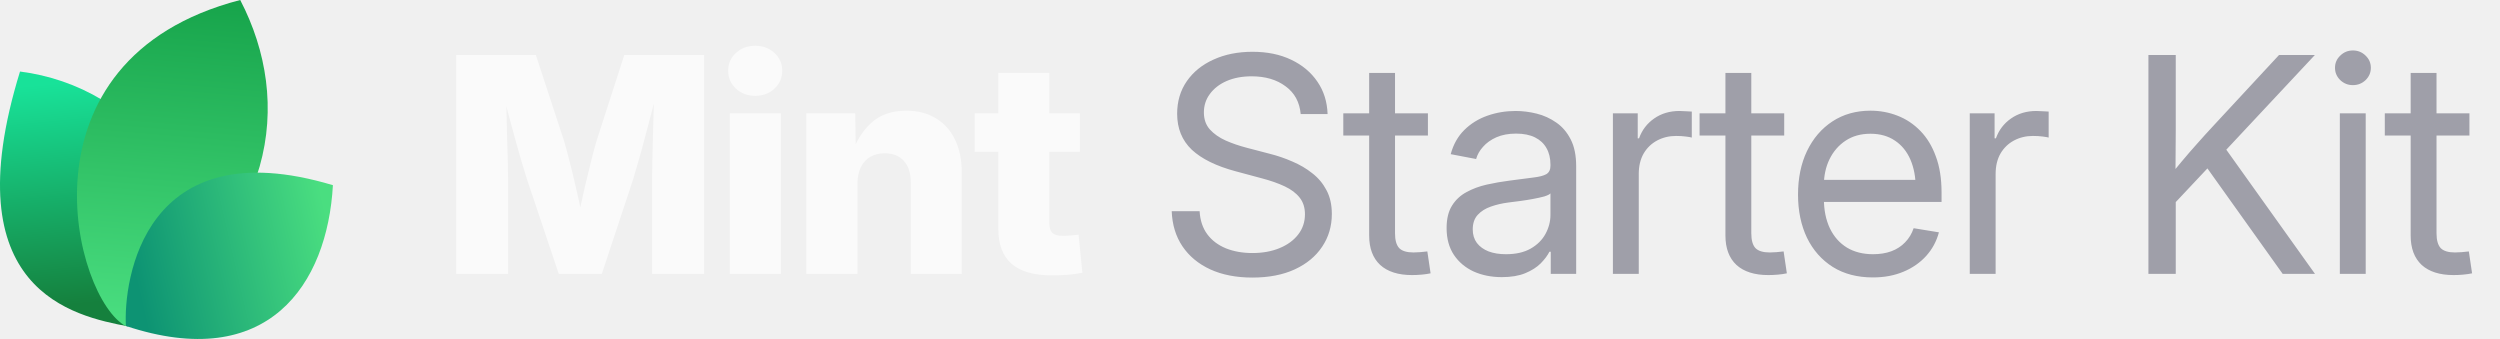
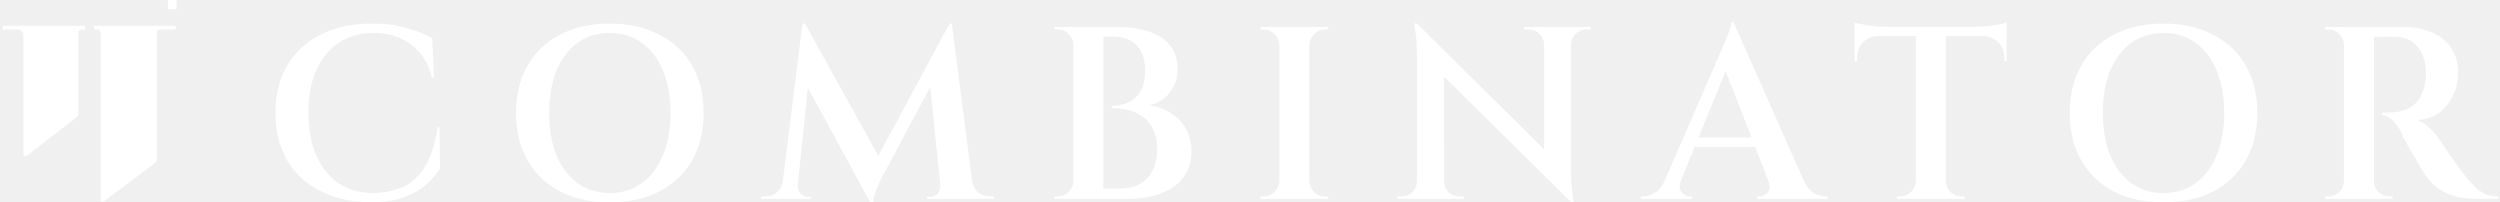
- <svg xmlns="http://www.w3.org/2000/svg" width="177" height="24" viewBox="0 0 177 24" fill="none">
-   <path d="M9.061 23.108C5.268 22.377 -3.391 20.627 1.417 5.064C9.634 6.099 16.973 14.064 9.061 23.108Z" fill="url(#paint0_linear_17557_2145)" />
-   <path d="M8.919 23.094C5.276 21.222 0.784 4.209 17.007 0C20.757 7.193 19.621 16.545 8.919 23.094Z" fill="url(#paint1_linear_17557_2145)" />
-   <path d="M8.914 23.079C8.735 19.882 10.159 9.085 23.57 13.111C23.181 20.123 18.984 26.418 8.914 23.079Z" fill="url(#paint2_linear_17557_2145)" />
-   <path d="M32.301 19.392V3.894H37.938L39.925 9.948C40.036 10.315 40.164 10.787 40.31 11.362C40.462 11.938 40.611 12.552 40.757 13.204C40.91 13.855 41.048 14.483 41.173 15.086C41.305 15.682 41.412 16.192 41.495 16.615H40.695C40.771 16.192 40.871 15.682 40.996 15.086C41.128 14.49 41.267 13.866 41.412 13.214C41.565 12.562 41.714 11.948 41.86 11.373C42.005 10.79 42.133 10.315 42.244 9.948L44.2 3.894H49.848V19.392H46.166V12.704C46.166 12.357 46.173 11.917 46.187 11.383C46.2 10.849 46.214 10.27 46.228 9.646C46.249 9.022 46.266 8.391 46.28 7.753C46.301 7.115 46.311 6.519 46.311 5.964H46.623C46.485 6.561 46.332 7.181 46.166 7.826C45.999 8.471 45.833 9.102 45.666 9.719C45.507 10.336 45.351 10.901 45.198 11.414C45.053 11.928 44.928 12.357 44.824 12.704L42.608 19.392H39.561L37.314 12.704C37.203 12.357 37.072 11.928 36.919 11.414C36.773 10.901 36.614 10.34 36.441 9.729C36.274 9.112 36.104 8.481 35.931 7.836C35.764 7.192 35.608 6.567 35.463 5.964H35.827C35.834 6.512 35.844 7.105 35.858 7.743C35.872 8.374 35.886 9.005 35.9 9.636C35.92 10.26 35.938 10.839 35.952 11.373C35.965 11.907 35.972 12.351 35.972 12.704V19.392H32.301ZM51.668 19.392V8.024H55.288V19.392H51.668ZM53.468 6.786C52.927 6.786 52.473 6.616 52.105 6.276C51.738 5.93 51.554 5.507 51.554 5.007C51.554 4.508 51.738 4.088 52.105 3.749C52.473 3.409 52.927 3.239 53.468 3.239C54.009 3.239 54.463 3.409 54.83 3.749C55.198 4.082 55.382 4.501 55.382 5.007C55.382 5.507 55.198 5.93 54.83 6.276C54.463 6.616 54.009 6.786 53.468 6.786ZM60.708 13.027V19.392H57.088V8.024H60.551L60.593 10.967H60.281C60.593 10.024 61.061 9.268 61.685 8.7C62.309 8.124 63.138 7.836 64.171 7.836C64.975 7.836 65.672 8.017 66.262 8.377C66.851 8.731 67.302 9.234 67.614 9.885C67.933 10.537 68.092 11.307 68.092 12.194V19.392H64.483V12.912C64.483 12.26 64.32 11.754 63.994 11.394C63.675 11.033 63.221 10.853 62.632 10.853C62.25 10.853 61.914 10.936 61.623 11.102C61.332 11.269 61.106 11.515 60.947 11.841C60.787 12.16 60.708 12.555 60.708 13.027ZM76.456 8.024V10.749H69.008V8.024H76.456ZM70.683 5.163H74.292V15.783C74.292 16.102 74.361 16.334 74.5 16.48C74.646 16.625 74.899 16.698 75.259 16.698C75.405 16.698 75.596 16.688 75.831 16.667C76.074 16.646 76.251 16.629 76.362 16.615L76.632 19.309C76.313 19.378 75.963 19.427 75.582 19.455C75.207 19.482 74.836 19.496 74.469 19.496C73.2 19.496 72.25 19.222 71.619 18.674C70.995 18.127 70.683 17.308 70.683 16.22V5.163Z" fill="#FAFAFA" />
-   <path d="M88.667 19.652C87.523 19.652 86.528 19.458 85.682 19.07C84.843 18.681 84.188 18.137 83.716 17.437C83.245 16.736 82.992 15.908 82.957 14.951H84.933C84.968 15.596 85.148 16.14 85.474 16.584C85.8 17.021 86.24 17.354 86.795 17.582C87.35 17.804 87.974 17.915 88.667 17.915C89.388 17.915 90.026 17.801 90.581 17.572C91.143 17.343 91.583 17.024 91.902 16.615C92.228 16.199 92.391 15.717 92.391 15.169C92.391 14.698 92.266 14.306 92.017 13.994C91.767 13.675 91.413 13.408 90.956 13.193C90.498 12.978 89.954 12.787 89.323 12.621L87.502 12.132C86.123 11.765 85.082 11.255 84.382 10.603C83.689 9.944 83.342 9.095 83.342 8.055C83.342 7.174 83.571 6.404 84.028 5.746C84.486 5.087 85.117 4.577 85.921 4.217C86.726 3.849 87.645 3.666 88.678 3.666C89.718 3.666 90.63 3.853 91.413 4.227C92.204 4.602 92.824 5.122 93.275 5.787C93.726 6.446 93.965 7.209 93.993 8.076H92.089C92.013 7.23 91.656 6.574 91.018 6.11C90.387 5.638 89.586 5.403 88.615 5.403C87.95 5.403 87.36 5.513 86.847 5.735C86.341 5.957 85.946 6.262 85.661 6.651C85.377 7.032 85.235 7.469 85.235 7.961C85.235 8.447 85.377 8.849 85.661 9.168C85.946 9.48 86.317 9.74 86.774 9.948C87.232 10.149 87.724 10.319 88.251 10.457L89.884 10.884C90.439 11.023 90.977 11.206 91.496 11.435C92.023 11.657 92.495 11.934 92.911 12.267C93.334 12.593 93.67 12.995 93.92 13.474C94.17 13.945 94.294 14.504 94.294 15.149C94.294 16.015 94.066 16.788 93.608 17.468C93.157 18.148 92.512 18.681 91.673 19.07C90.834 19.458 89.832 19.652 88.667 19.652ZM101.097 8.024V9.594H95.106V8.024H101.097ZM96.937 5.163H98.767V16.521C98.767 17 98.865 17.347 99.059 17.562C99.26 17.77 99.6 17.874 100.078 17.874C100.21 17.874 100.366 17.867 100.546 17.853C100.733 17.832 100.903 17.815 101.056 17.801L101.285 19.351C101.097 19.392 100.886 19.423 100.65 19.444C100.414 19.465 100.189 19.475 99.974 19.475C98.996 19.475 98.244 19.236 97.717 18.758C97.197 18.272 96.937 17.579 96.937 16.677V5.163ZM106.33 19.621C105.595 19.621 104.932 19.489 104.343 19.226C103.754 18.955 103.285 18.564 102.939 18.05C102.592 17.53 102.419 16.896 102.419 16.147C102.419 15.495 102.547 14.965 102.804 14.556C103.06 14.146 103.403 13.828 103.833 13.599C104.263 13.363 104.742 13.186 105.269 13.068C105.796 12.95 106.333 12.857 106.881 12.787C107.574 12.69 108.132 12.617 108.555 12.569C108.978 12.52 109.287 12.441 109.481 12.33C109.675 12.212 109.772 12.014 109.772 11.737V11.654C109.772 11.203 109.679 10.815 109.492 10.489C109.311 10.163 109.041 9.91 108.68 9.729C108.32 9.549 107.872 9.459 107.338 9.459C106.805 9.459 106.34 9.546 105.945 9.719C105.556 9.892 105.241 10.118 104.998 10.395C104.755 10.665 104.593 10.953 104.509 11.258L102.71 10.915C102.897 10.222 103.22 9.65 103.677 9.199C104.135 8.748 104.679 8.412 105.31 8.19C105.941 7.968 106.607 7.857 107.307 7.857C107.8 7.857 108.295 7.92 108.795 8.044C109.301 8.169 109.765 8.381 110.188 8.679C110.611 8.97 110.951 9.369 111.208 9.875C111.464 10.374 111.593 11.005 111.593 11.768V19.392H109.793V17.822H109.7C109.568 18.085 109.363 18.359 109.086 18.643C108.809 18.921 108.444 19.153 107.994 19.34C107.543 19.527 106.988 19.621 106.33 19.621ZM106.621 17.998C107.321 17.998 107.904 17.867 108.368 17.603C108.84 17.333 109.19 16.986 109.419 16.563C109.654 16.133 109.772 15.682 109.772 15.211V13.692C109.703 13.769 109.554 13.841 109.325 13.911C109.096 13.973 108.829 14.032 108.524 14.088C108.226 14.143 107.921 14.192 107.609 14.233C107.304 14.275 107.033 14.309 106.798 14.337C106.354 14.393 105.938 14.49 105.549 14.628C105.168 14.76 104.86 14.954 104.624 15.211C104.388 15.467 104.27 15.811 104.27 16.241C104.27 16.615 104.367 16.934 104.561 17.198C104.762 17.461 105.04 17.662 105.393 17.801C105.747 17.933 106.156 17.998 106.621 17.998ZM114.193 19.392V8.024H115.951V9.792H116.045C116.253 9.209 116.61 8.741 117.116 8.388C117.622 8.034 118.219 7.857 118.905 7.857C119.058 7.857 119.217 7.864 119.384 7.878C119.55 7.885 119.682 7.892 119.779 7.899V9.74C119.716 9.719 119.578 9.695 119.363 9.667C119.155 9.639 118.922 9.625 118.666 9.625C118.174 9.625 117.726 9.733 117.324 9.948C116.922 10.163 116.603 10.471 116.367 10.874C116.138 11.276 116.024 11.758 116.024 12.319V19.392H114.193ZM126.322 8.024V9.594H120.33V8.024H126.322ZM122.161 5.163H123.992V16.521C123.992 17 124.089 17.347 124.283 17.562C124.484 17.77 124.824 17.874 125.302 17.874C125.434 17.874 125.59 17.867 125.77 17.853C125.958 17.832 126.127 17.815 126.28 17.801L126.509 19.351C126.322 19.392 126.11 19.423 125.874 19.444C125.639 19.465 125.413 19.475 125.198 19.475C124.221 19.475 123.468 19.236 122.941 18.758C122.421 18.272 122.161 17.579 122.161 16.677V5.163ZM132.604 19.642C131.502 19.642 130.555 19.396 129.765 18.903C128.974 18.404 128.364 17.714 127.934 16.834C127.511 15.946 127.3 14.927 127.3 13.775C127.3 12.611 127.511 11.584 127.934 10.697C128.364 9.802 128.964 9.102 129.734 8.596C130.51 8.089 131.408 7.836 132.428 7.836C133.1 7.836 133.738 7.954 134.341 8.19C134.952 8.426 135.489 8.783 135.954 9.261C136.425 9.74 136.793 10.343 137.056 11.071C137.327 11.792 137.462 12.645 137.462 13.63V14.296H128.433V12.735H136.463L135.631 13.297C135.631 12.541 135.506 11.876 135.257 11.3C135.007 10.725 134.643 10.277 134.165 9.958C133.686 9.632 133.107 9.469 132.428 9.469C131.748 9.469 131.162 9.632 130.67 9.958C130.177 10.284 129.796 10.725 129.526 11.279C129.262 11.827 129.13 12.441 129.13 13.12V14.046C129.13 14.864 129.273 15.572 129.557 16.168C129.841 16.757 130.243 17.211 130.763 17.53C131.283 17.842 131.901 17.998 132.615 17.998C133.093 17.998 133.523 17.929 133.905 17.79C134.293 17.645 134.619 17.433 134.882 17.156C135.153 16.879 135.354 16.546 135.486 16.157L137.275 16.449C137.108 17.08 136.81 17.634 136.38 18.113C135.95 18.591 135.413 18.966 134.768 19.236C134.123 19.507 133.402 19.642 132.604 19.642ZM139.459 19.392V8.024H141.217V9.792H141.311C141.519 9.209 141.876 8.741 142.382 8.388C142.888 8.034 143.485 7.857 144.171 7.857C144.324 7.857 144.483 7.864 144.649 7.878C144.816 7.885 144.948 7.892 145.045 7.899V9.74C144.982 9.719 144.844 9.695 144.629 9.667C144.421 9.639 144.188 9.625 143.932 9.625C143.439 9.625 142.992 9.733 142.59 9.948C142.188 10.163 141.869 10.471 141.633 10.874C141.404 11.276 141.29 11.758 141.29 12.319V19.392H139.459ZM153.429 14.961V12.715C153.783 12.257 154.136 11.82 154.49 11.404C154.844 10.981 155.204 10.565 155.572 10.156C155.939 9.74 156.314 9.327 156.695 8.918L161.355 3.894H163.893L157.277 10.967H157.184L153.429 14.961ZM152.108 19.392V3.894H154.043V9.241L154.022 12.559L154.043 13.505V19.392H152.108ZM161.615 19.392L155.967 11.477L157.173 9.969L163.903 19.392H161.615ZM165.661 19.392V8.024H167.492V19.392H165.661ZM166.587 6.027C166.24 6.027 165.942 5.909 165.692 5.673C165.443 5.43 165.318 5.139 165.318 4.799C165.318 4.459 165.443 4.172 165.692 3.936C165.942 3.693 166.24 3.572 166.587 3.572C166.934 3.572 167.232 3.693 167.482 3.936C167.731 4.172 167.856 4.459 167.856 4.799C167.856 5.139 167.731 5.43 167.482 5.673C167.232 5.909 166.934 6.027 166.587 6.027ZM174.836 8.024V9.594H168.844V8.024H174.836ZM170.675 5.163H172.506V16.521C172.506 17 172.603 17.347 172.797 17.562C172.998 17.77 173.338 17.874 173.816 17.874C173.948 17.874 174.104 17.867 174.284 17.853C174.472 17.832 174.641 17.815 174.794 17.801L175.023 19.351C174.836 19.392 174.624 19.423 174.388 19.444C174.153 19.465 173.927 19.475 173.712 19.475C172.735 19.475 171.982 19.236 171.455 18.758C170.935 18.272 170.675 17.579 170.675 16.677V5.163Z" fill="#9F9FA9" />
-   <defs>
-     <linearGradient id="paint0_linear_17557_2145" x1="3.776" y1="5.916" x2="5.232" y2="21.559" gradientUnits="userSpaceOnUse">
-       <stop stop-color="#18E299" />
-       <stop offset="1" stop-color="#15803D" />
-     </linearGradient>
-     <linearGradient id="paint1_linear_17557_2145" x1="12.171" y1="-0.718" x2="10.19" y2="22.983" gradientUnits="userSpaceOnUse">
-       <stop stop-color="#16A34A" />
-       <stop offset="1" stop-color="#4ADE80" />
-     </linearGradient>
-     <linearGradient id="paint2_linear_17557_2145" x1="23.133" y1="15.353" x2="9.338" y2="18.52" gradientUnits="userSpaceOnUse">
-       <stop stop-color="#4ADE80" />
-       <stop offset="1" stop-color="#0D9373" />
-     </linearGradient>
-   </defs>
+ <svg xmlns="http://www.w3.org/2000/svg" width="1018" height="82" viewBox="210 209 1018 82" fill="none">
+   <path d="M388.975 260.8L389.175 277.5C387.641 280.1 385.608 282.467 383.075 284.6C380.541 286.667 377.441 288.333 373.775 289.6C370.175 290.8 365.941 291.4 361.075 291.4C353.341 291.333 346.541 289.833 340.675 286.9C334.808 283.967 330.241 279.8 326.975 274.4C323.775 268.933 322.175 262.433 322.175 254.9C322.175 247.5 323.775 241.1 326.975 235.7C330.175 230.233 334.708 226.033 340.575 223.1C346.441 220.1 353.408 218.6 361.475 218.6C366.675 218.6 371.341 219.2 375.475 220.4C379.608 221.533 383.108 222.9 385.975 224.5L386.775 240.6H385.875C384.208 234.267 381.241 229.667 376.975 226.8C372.775 223.867 367.841 222.4 362.175 222.4C356.708 222.4 351.975 223.733 347.975 226.4C344.041 229 340.975 232.733 338.775 237.6C336.641 242.4 335.575 248.1 335.575 254.7C335.575 261.3 336.608 267.067 338.675 272C340.808 276.867 343.775 280.667 347.575 283.4C351.441 286.067 355.941 287.467 361.075 287.6C366.075 287.6 370.408 286.767 374.075 285.1C377.808 283.367 380.841 280.533 383.175 276.6C385.575 272.667 387.241 267.4 388.175 260.8H388.975ZM458.318 218.6C465.985 218.6 472.685 220.1 478.418 223.1C484.218 226.033 488.685 230.233 491.818 235.7C494.952 241.167 496.518 247.6 496.518 255C496.518 262.4 494.952 268.833 491.818 274.3C488.685 279.767 484.218 284 478.418 287C472.685 289.933 465.985 291.4 458.318 291.4C450.585 291.4 443.852 289.933 438.118 287C432.385 284 427.952 279.767 424.818 274.3C421.685 268.833 420.118 262.4 420.118 255C420.118 247.6 421.685 241.167 424.818 235.7C427.952 230.233 432.385 226.033 438.118 223.1C443.852 220.1 450.585 218.6 458.318 218.6ZM458.318 287.6C463.318 287.6 467.652 286.267 471.318 283.6C475.052 280.933 477.918 277.167 479.918 272.3C481.985 267.433 483.018 261.667 483.018 255C483.018 248.333 481.985 242.567 479.918 237.7C477.918 232.833 475.052 229.067 471.318 226.4C467.652 223.733 463.318 222.4 458.318 222.4C453.318 222.4 448.952 223.733 445.218 226.4C441.552 229.067 438.685 232.833 436.618 237.7C434.618 242.567 433.618 248.333 433.618 255C433.618 261.667 434.618 267.433 436.618 272.3C438.685 277.167 441.552 280.933 445.218 283.6C448.952 286.267 453.318 287.6 458.318 287.6ZM596.668 218.6L597.468 228.1L569.268 281C569.268 281 568.968 281.6 568.368 282.8C567.768 283.933 567.168 285.333 566.568 287C565.968 288.667 565.634 290.267 565.568 291.8H564.568L561.468 283.9L596.668 218.6ZM530.968 282.7V290H519.868V289C519.934 289 520.201 289 520.668 289C521.201 289 521.468 289 521.468 289C523.268 289 524.868 288.467 526.268 287.4C527.668 286.267 528.501 284.7 528.768 282.7H530.968ZM534.868 284.3C534.868 284.367 534.868 284.433 534.868 284.5C534.868 284.567 534.868 284.667 534.868 284.8C534.868 285.867 535.234 286.867 535.968 287.8C536.768 288.667 537.701 289.1 538.768 289.1H540.268V290H534.168V284.3H534.868ZM536.768 218.6H537.768L540.768 227.3L534.268 290H527.868L536.768 218.6ZM537.768 218.6L569.168 275.2L564.568 291.8L535.368 238.1L537.768 218.6ZM597.568 218.6L606.768 290H593.468L588.268 239.2L596.668 218.6H597.568ZM603.668 282.7H605.868C606.201 284.7 607.034 286.267 608.368 287.4C609.768 288.467 611.368 289 613.168 289C613.168 289 613.401 289 613.868 289C614.401 289 614.701 289 614.768 289V290H603.668V282.7ZM592.868 284.3H593.568V290H587.468V289.1H588.968C590.101 289.1 591.034 288.667 591.768 287.8C592.501 286.867 592.868 285.867 592.868 284.8C592.868 284.667 592.868 284.567 592.868 284.5C592.868 284.433 592.868 284.367 592.868 284.3ZM650.296 220H665.296C670.096 220 674.296 220.633 677.896 221.9C681.563 223.1 684.396 224.967 686.396 227.5C688.463 229.967 689.496 233.133 689.496 237C689.496 239.933 688.896 242.467 687.696 244.6C686.563 246.733 685.096 248.4 683.296 249.6C681.563 250.8 679.663 251.567 677.596 251.9C681.063 252.3 684.096 253.333 686.696 255C689.363 256.667 691.43 258.833 692.896 261.5C694.43 264.167 695.196 267.233 695.196 270.7C695.196 274.767 694.096 278.267 691.896 281.2C689.763 284.067 686.696 286.267 682.697 287.8C678.697 289.267 673.996 290 668.596 290H658.396C658.396 290 658.396 289.667 658.396 289C658.463 288.267 658.496 287.567 658.496 286.9C658.496 286.167 658.496 285.8 658.496 285.8H665.596C668.73 285.8 671.463 285.233 673.796 284.1C676.13 282.9 677.93 281.1 679.196 278.7C680.53 276.3 681.196 273.3 681.196 269.7C681.196 266.5 680.663 263.833 679.596 261.7C678.53 259.5 677.096 257.767 675.296 256.5C673.563 255.233 671.596 254.333 669.396 253.8C667.196 253.267 664.963 253 662.696 253V252.1C664.23 252.1 665.796 251.9 667.396 251.5C668.996 251.033 670.463 250.3 671.796 249.3C673.13 248.233 674.196 246.8 674.996 245C675.863 243.133 676.296 240.8 676.296 238C676.296 234.8 675.763 232.167 674.696 230.1C673.63 227.967 672.096 226.4 670.096 225.4C668.096 224.4 665.696 223.9 662.896 223.9H651.296C651.296 223.833 651.196 223.5 650.996 222.9C650.863 222.3 650.696 221.667 650.496 221C650.363 220.333 650.296 220 650.296 220ZM659.296 220V290H647.096V220H659.296ZM647.396 282.7V290H639.396V289C639.53 289 639.763 289 640.096 289C640.43 289 640.63 289 640.696 289C642.43 289 643.896 288.4 645.096 287.2C646.363 285.933 647.03 284.433 647.096 282.7H647.396ZM647.396 227.3H647.096C647.03 225.567 646.363 224.1 645.096 222.9C643.896 221.633 642.43 221 640.696 221C640.63 221 640.43 221 640.096 221C639.763 221 639.53 221 639.396 221V220H647.396V227.3ZM743.164 220V290H730.964V220H743.164ZM731.264 282.7V290H723.264V289C723.264 289 723.464 289 723.864 289C724.33 289 724.564 289 724.564 289C726.297 289 727.764 288.4 728.964 287.2C730.23 285.933 730.897 284.433 730.964 282.7H731.264ZM731.264 227.3H730.964C730.897 225.567 730.23 224.1 728.964 222.9C727.764 221.633 726.297 221 724.564 221C724.564 221 724.33 221 723.864 221C723.464 221 723.264 221 723.264 221V220H731.264V227.3ZM742.864 282.7H743.164C743.23 284.433 743.864 285.933 745.064 287.2C746.33 288.4 747.83 289 749.564 289C749.564 289 749.764 289 750.164 289C750.564 289 750.797 289 750.864 289V290H742.864V282.7ZM742.864 227.3V220H750.864V221C750.797 221 750.564 221 750.164 221C749.764 221 749.564 221 749.564 221C747.83 221 746.33 221.633 745.064 222.9C743.864 224.1 743.23 225.567 743.164 227.3H742.864ZM786.875 218.5L848.775 279.7L849.875 291.4L787.975 230.3L786.875 218.5ZM787.275 282.9V290H778.975V289C778.975 289 779.275 289 779.875 289C780.475 289 780.809 289 780.875 289C782.542 289 783.975 288.4 785.175 287.2C786.375 286 786.975 284.567 786.975 282.9H787.275ZM798.075 282.9C798.075 284.567 798.675 286 799.875 287.2C801.075 288.4 802.509 289 804.175 289C804.242 289 804.575 289 805.175 289C805.775 289 806.075 289 806.075 289V290H797.775V282.9H798.075ZM786.875 218.5L797.975 230.6L798.075 290H786.975V231C786.975 227.4 786.775 224.433 786.375 222.1C786.042 219.7 785.875 218.5 785.875 218.5H786.875ZM849.675 220V278.6C849.675 281 849.775 283.167 849.975 285.1C850.175 287.033 850.342 288.567 850.475 289.7C850.675 290.833 850.775 291.4 850.775 291.4H849.875L838.775 278.9V220H849.675ZM857.675 220V221C857.675 221 857.375 221 856.775 221C856.175 221 855.875 221 855.875 221C854.209 221 852.775 221.6 851.575 222.8C850.375 223.933 849.742 225.367 849.675 227.1H849.375V220H857.675ZM830.675 220H838.975V227.1H838.775C838.709 225.367 838.075 223.933 836.875 222.8C835.742 221.6 834.309 221 832.575 221C832.575 221 832.275 221 831.675 221C831.075 221 830.742 221 830.675 221V220ZM915.939 218.2L947.539 289.4H932.739L911.239 234.2L915.939 218.2ZM894.439 282.7C893.905 284.033 893.805 285.167 894.139 286.1C894.472 287.033 895.039 287.767 895.839 288.3C896.639 288.767 897.439 289 898.239 289H899.139V290H878.139V289C878.139 289 878.305 289 878.639 289C878.905 289 879.039 289 879.039 289C880.572 289 882.139 288.533 883.739 287.6C885.405 286.6 886.772 284.967 887.839 282.7H894.439ZM915.939 218.2L916.439 228.7L891.539 289.7H884.739L910.539 230.4C910.672 230.133 910.939 229.5 911.339 228.5C911.805 227.433 912.305 226.233 912.839 224.9C913.439 223.567 913.939 222.3 914.339 221.1C914.739 219.833 914.972 218.867 915.039 218.2H915.939ZM927.639 265V268.8H897.539V265H927.639ZM930.139 282.7H944.539C945.605 284.967 946.939 286.6 948.539 287.6C950.205 288.533 951.805 289 953.339 289C953.339 289 953.472 289 953.739 289C954.005 289 954.139 289 954.139 289V290H925.439V289H926.339C927.605 289 928.739 288.467 929.739 287.4C930.739 286.267 930.872 284.7 930.139 282.7ZM1002.32 220.3V290H990.12V220.3H1002.32ZM1027.12 219.9V223.7H965.22V219.9H1027.12ZM1027.12 223.4V233.9L1026.12 233.8V232.5C1026.12 229.9 1025.32 227.8 1023.72 226.2C1022.12 224.6 1020.02 223.767 1017.42 223.7V223.4H1027.12ZM1027.12 218.1V221L1014.92 219.9C1016.39 219.9 1017.92 219.8 1019.52 219.6C1021.19 219.4 1022.72 219.167 1024.12 218.9C1025.52 218.633 1026.52 218.367 1027.12 218.1ZM990.42 282.7V290H982.42V289C982.42 289 982.62 289 983.02 289C983.487 289 983.72 289 983.72 289C985.453 289 986.92 288.4 988.12 287.2C989.387 285.933 990.053 284.433 990.12 282.7H990.42ZM1002.02 282.7H1002.32C1002.39 284.433 1003.02 285.933 1004.22 287.2C1005.49 288.4 1006.99 289 1008.72 289C1008.72 289 1008.92 289 1009.32 289C1009.79 289 1010.02 289 1010.02 289V290H1002.02V282.7ZM974.92 223.4V223.7C972.32 223.767 970.22 224.6 968.62 226.2C967.02 227.8 966.22 229.9 966.22 232.5V233.8L965.22 233.9V223.4H974.92ZM965.22 218.1C965.887 218.367 966.887 218.633 968.22 218.9C969.62 219.167 971.153 219.4 972.82 219.6C974.487 219.8 976.02 219.9 977.42 219.9L965.22 221V218.1ZM1090.99 218.6C1098.66 218.6 1105.36 220.1 1111.09 223.1C1116.89 226.033 1121.36 230.233 1124.49 235.7C1127.63 241.167 1129.19 247.6 1129.19 255C1129.19 262.4 1127.63 268.833 1124.49 274.3C1121.36 279.767 1116.89 284 1111.09 287C1105.36 289.933 1098.66 291.4 1090.99 291.4C1083.26 291.4 1076.53 289.933 1070.79 287C1065.06 284 1060.63 279.767 1057.49 274.3C1054.36 268.833 1052.79 262.4 1052.79 255C1052.79 247.6 1054.36 241.167 1057.49 235.7C1060.63 230.233 1065.06 226.033 1070.79 223.1C1076.53 220.1 1083.26 218.6 1090.99 218.6ZM1090.99 287.6C1095.99 287.6 1100.33 286.267 1103.99 283.6C1107.73 280.933 1110.59 277.167 1112.59 272.3C1114.66 267.433 1115.69 261.667 1115.69 255C1115.69 248.333 1114.66 242.567 1112.59 237.7C1110.59 232.833 1107.73 229.067 1103.99 226.4C1100.33 223.733 1095.99 222.4 1090.99 222.4C1085.99 222.4 1081.63 223.733 1077.89 226.4C1074.23 229.067 1071.36 232.833 1069.29 237.7C1067.29 242.567 1066.29 248.333 1066.29 255C1066.29 261.667 1067.29 267.433 1069.29 272.3C1071.36 277.167 1074.23 280.933 1077.89 283.6C1081.63 286.267 1085.99 287.6 1090.99 287.6ZM1175.36 220H1188.66C1191.66 220 1194.5 220.367 1197.16 221.1C1199.9 221.833 1202.3 222.967 1204.36 224.5C1206.43 226.033 1208.03 228 1209.16 230.4C1210.36 232.733 1210.96 235.533 1210.96 238.8C1210.96 241.733 1210.33 244.633 1209.06 247.5C1207.8 250.367 1205.93 252.767 1203.46 254.7C1201 256.567 1197.96 257.633 1194.36 257.9C1196.16 258.5 1197.86 259.633 1199.46 261.3C1201.13 262.9 1202.5 264.5 1203.56 266.1C1203.63 266.167 1204.03 266.8 1204.76 268C1205.56 269.133 1206.53 270.533 1207.66 272.2C1208.8 273.867 1209.96 275.533 1211.16 277.2C1212.43 278.867 1213.53 280.267 1214.46 281.4C1215.93 283.133 1217.26 284.567 1218.46 285.7C1219.73 286.767 1221.06 287.6 1222.46 288.2C1223.86 288.733 1225.46 289 1227.26 289V290H1218.96C1215.5 290 1212.4 289.633 1209.66 288.9C1207 288.167 1204.66 287.067 1202.66 285.6C1200.66 284.133 1198.93 282.3 1197.46 280.1C1197.06 279.5 1196.5 278.6 1195.76 277.4C1195.03 276.133 1194.23 274.733 1193.36 273.2C1192.5 271.667 1191.63 270.2 1190.76 268.8C1189.96 267.333 1189.26 266.033 1188.66 264.9C1188.13 263.767 1187.76 262.967 1187.56 262.5C1186.5 260.567 1185.33 259 1184.06 257.8C1182.8 256.6 1181.43 255.933 1179.96 255.8V254.8C1180.1 254.8 1180.53 254.833 1181.26 254.9C1182 254.9 1182.83 254.867 1183.76 254.8C1185.56 254.733 1187.36 254.4 1189.16 253.8C1191.03 253.2 1192.7 252.1 1194.16 250.5C1195.63 248.833 1196.7 246.533 1197.36 243.6C1197.5 243 1197.63 242.233 1197.76 241.3C1197.9 240.367 1197.93 239.4 1197.86 238.4C1197.66 233.733 1196.46 230.2 1194.26 227.8C1192.06 225.4 1189.26 224.133 1185.86 224C1184.6 223.933 1183.26 223.933 1181.86 224C1180.46 224 1179.23 224 1178.16 224C1177.16 224 1176.56 224 1176.36 224C1176.36 223.933 1176.26 223.567 1176.06 222.9C1175.93 222.233 1175.76 221.6 1175.56 221C1175.43 220.333 1175.36 220 1175.36 220ZM1176.66 220V290H1164.46V220H1176.66ZM1164.76 282.7V290H1156.76V289C1156.83 289 1157.03 289 1157.36 289C1157.76 289 1158 289 1158.06 289C1159.8 289 1161.26 288.4 1162.46 287.2C1163.73 285.933 1164.4 284.433 1164.46 282.7H1164.76ZM1164.76 227.3H1164.46C1164.4 225.567 1163.73 224.1 1162.46 222.9C1161.26 221.633 1159.8 221 1158.06 221C1158 221 1157.76 221 1157.36 221C1157.03 221 1156.83 221 1156.76 221V220H1164.76V227.3ZM1176.36 282.7H1176.66C1176.66 284.433 1177.3 285.933 1178.56 287.2C1179.83 288.4 1181.33 289 1183.06 289C1183.13 289 1183.33 289 1183.66 289C1184.06 289 1184.26 289 1184.26 289V290H1176.36V282.7Z" fill="white" />
+   <path d="M281.229 212.101V209.581H279.059V212.101H281.229Z" fill="white" stroke="white" stroke-width="1.333" />
+   <mask id="mask0_28_15" style="mask-type:luminance" maskUnits="userSpaceOnUse" x="0" y="0" width="493" height="500">
+     <path d="M492.333 499.333V0.667H0.667V499.333H492.333Z" fill="white" stroke="white" stroke-width="1.333" />
+   </mask>
+   <g mask="url(#mask0_28_15)">
+     <path d="M251.768 290.418C252.021 290.406 252.384 290.249 252.621 289.989L252.663 289.943L252.713 289.905L272.946 274.629L272.95 274.627C273.092 274.522 273.187 274.336 273.218 273.966C273.233 273.785 273.23 273.588 273.222 273.371C273.214 273.171 273.198 272.924 273.198 272.714L273.214 222.396C273.206 221.328 274.004 220.344 275.125 220.344H280.906V220.17H248.917V220.344H249.53C250.775 220.344 251.679 221.433 251.679 222.64V290.414C251.699 290.417 251.728 290.42 251.768 290.418Z" fill="white" stroke="white" stroke-width="1.333" />
+   </g>
+   <mask id="mask1_28_15" style="mask-type:luminance" maskUnits="userSpaceOnUse" x="0" y="0" width="493" height="500">
+     <path d="M492.333 499.333V0.667H0.667V499.333H492.333Z" fill="white" stroke="white" stroke-width="1.333" />
+   </mask>
+   <g mask="url(#mask1_28_15)">
+     <path d="M220.271 271.85C220.524 271.837 220.887 271.681 221.125 271.42L221.164 271.376L221.21 271.341L240.987 256.066L240.997 256.059C241.138 255.953 241.233 255.768 241.264 255.398C241.279 255.216 241.277 255.019 241.268 254.803C241.26 254.603 241.245 254.356 241.245 254.146L241.261 222.396C241.253 221.328 242.051 220.344 243.171 220.344H244.048V220.17H211.771V220.344H217.41C218.999 220.344 220.182 221.74 220.182 223.325V271.846C220.203 271.849 220.232 271.852 220.271 271.85Z" fill="white" stroke="white" stroke-width="1.333" />
+   </g>
</svg>
